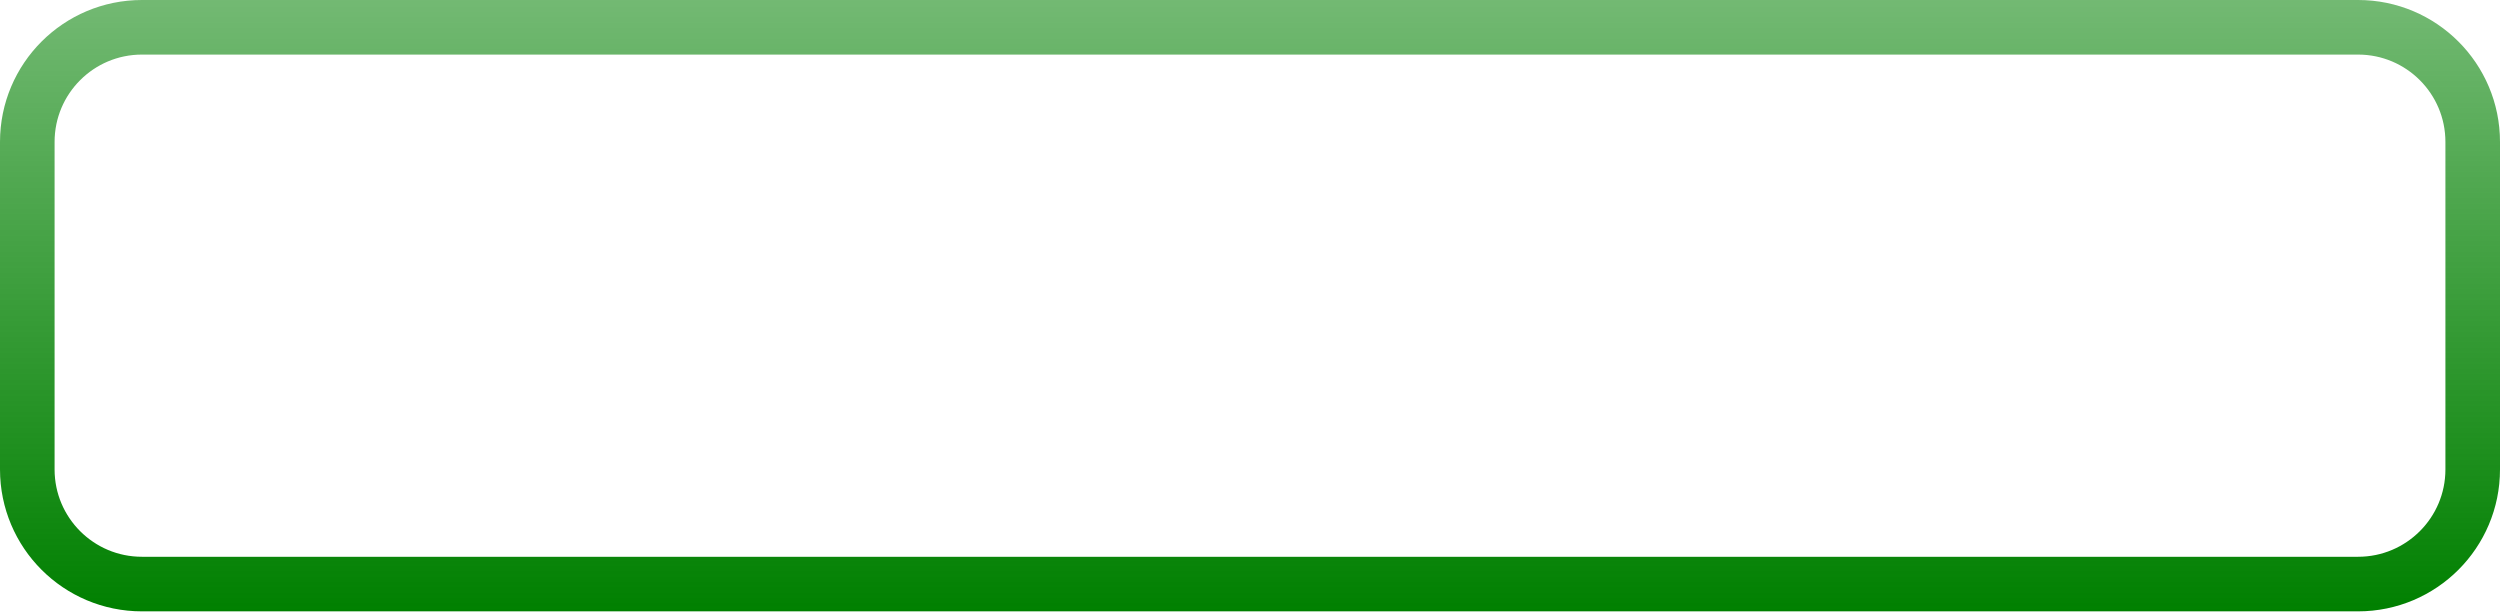
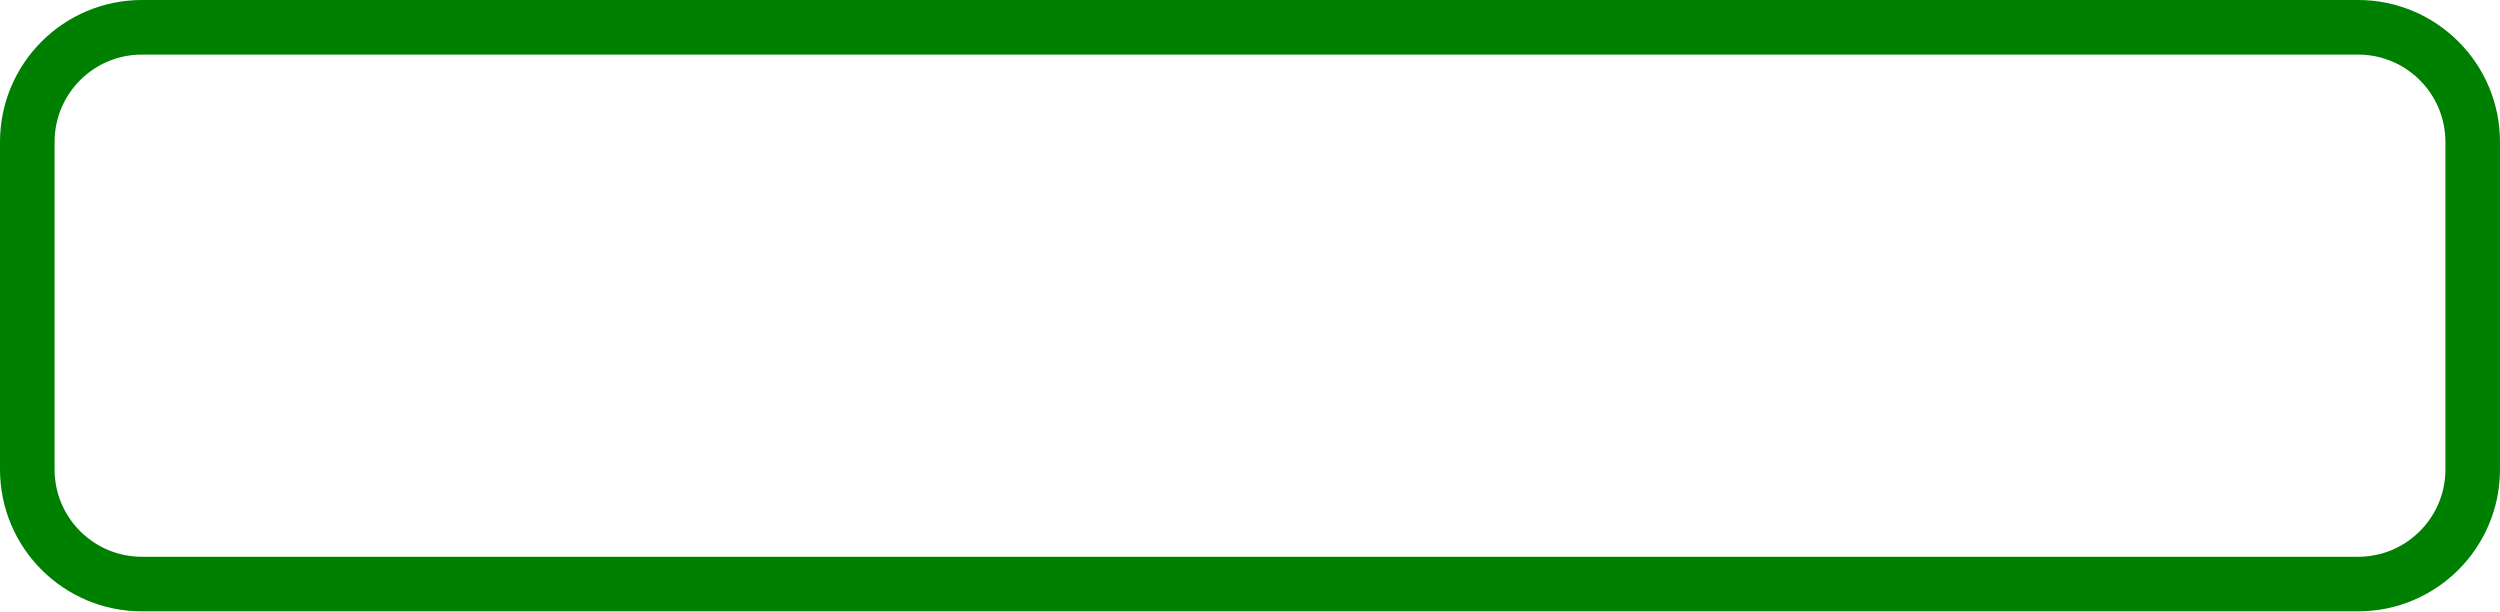
- <svg xmlns="http://www.w3.org/2000/svg" id="rec" width="229" height="56" viewBox="0 0 229 56" fill="transparent">
+ <svg xmlns="http://www.w3.org/2000/svg" id="rec" class="rectangle" width="229" height="56" viewBox="0 0 229 56" fill="transparent">
  <rect x="2.5" y="2.5" width="224" height="51" rx="10.5" stroke="url(#paint0_linear_2_11)" stroke-width="5" />
  <defs>
    <linearGradient id="paint0_linear_2_11" x1="114.5" y1="0" x2="114.5" y2="56" gradientUnits="userSpaceOnUse">
-       <stop stop-color="green" stop-opacity="0.55" />
+       <stop stop-color="green" stop-opacity="1" />
      <stop offset="1" stop-color="green" />
    </linearGradient>
  </defs>
</svg>
